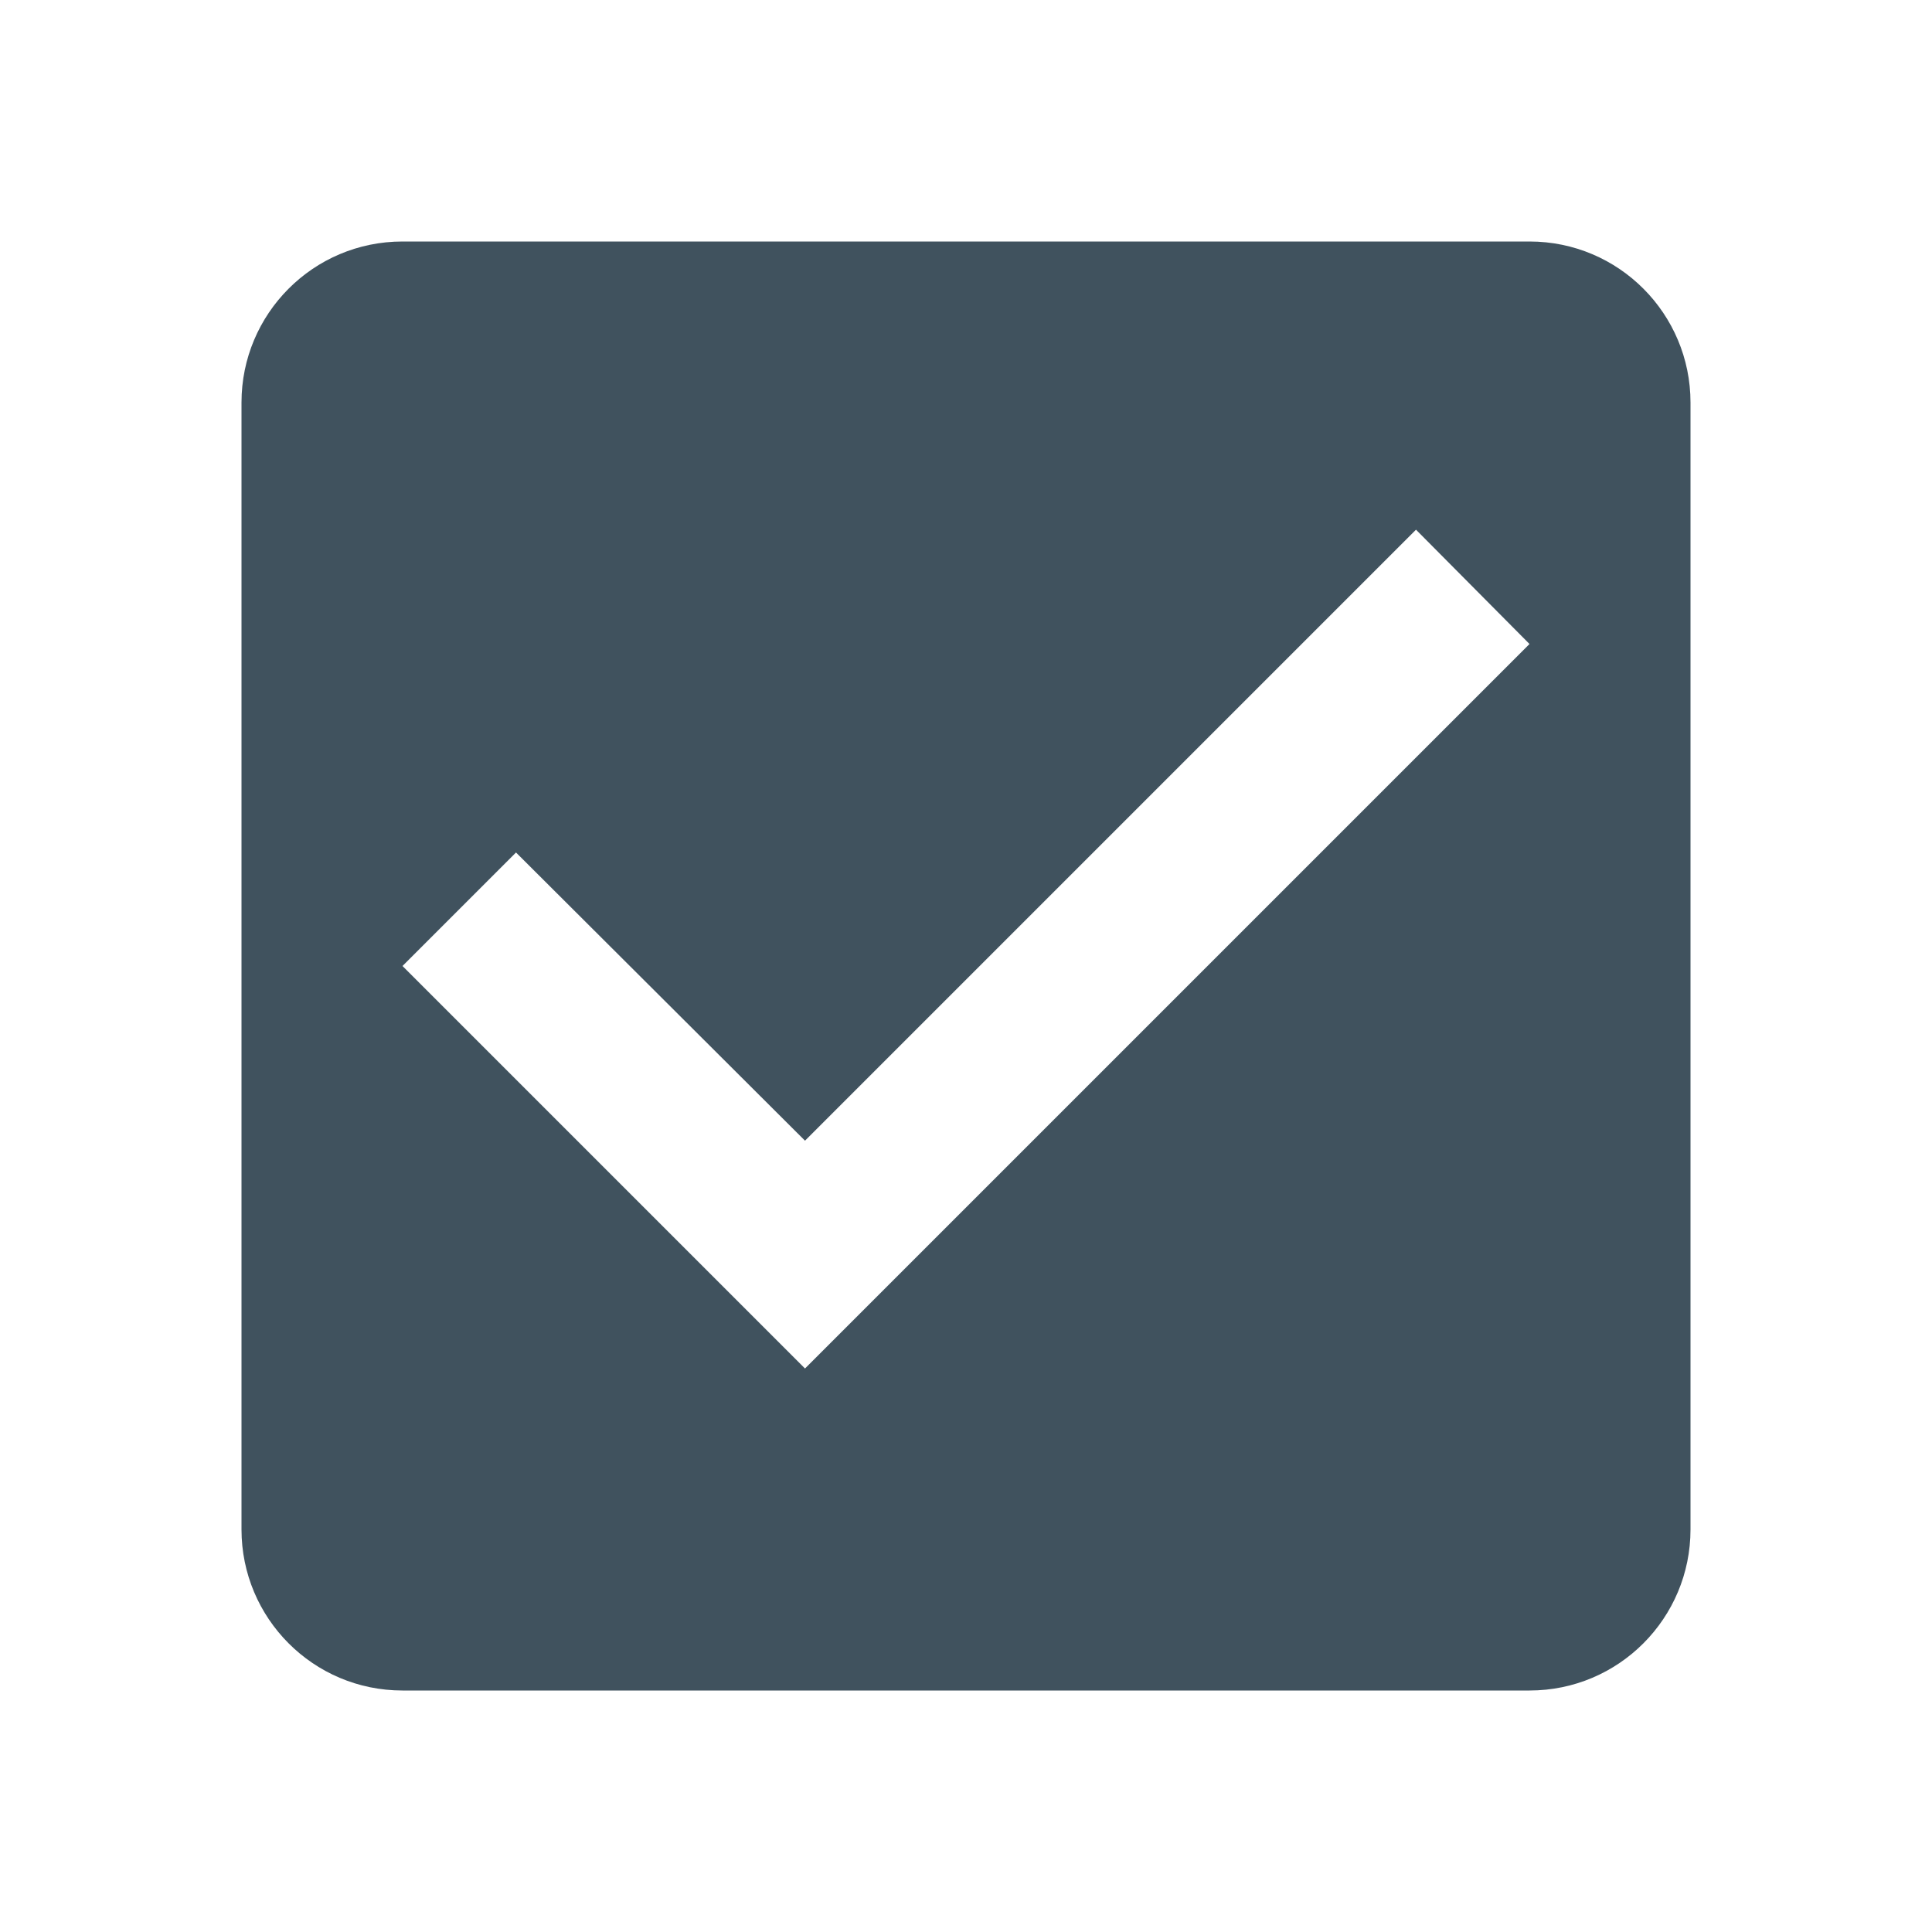
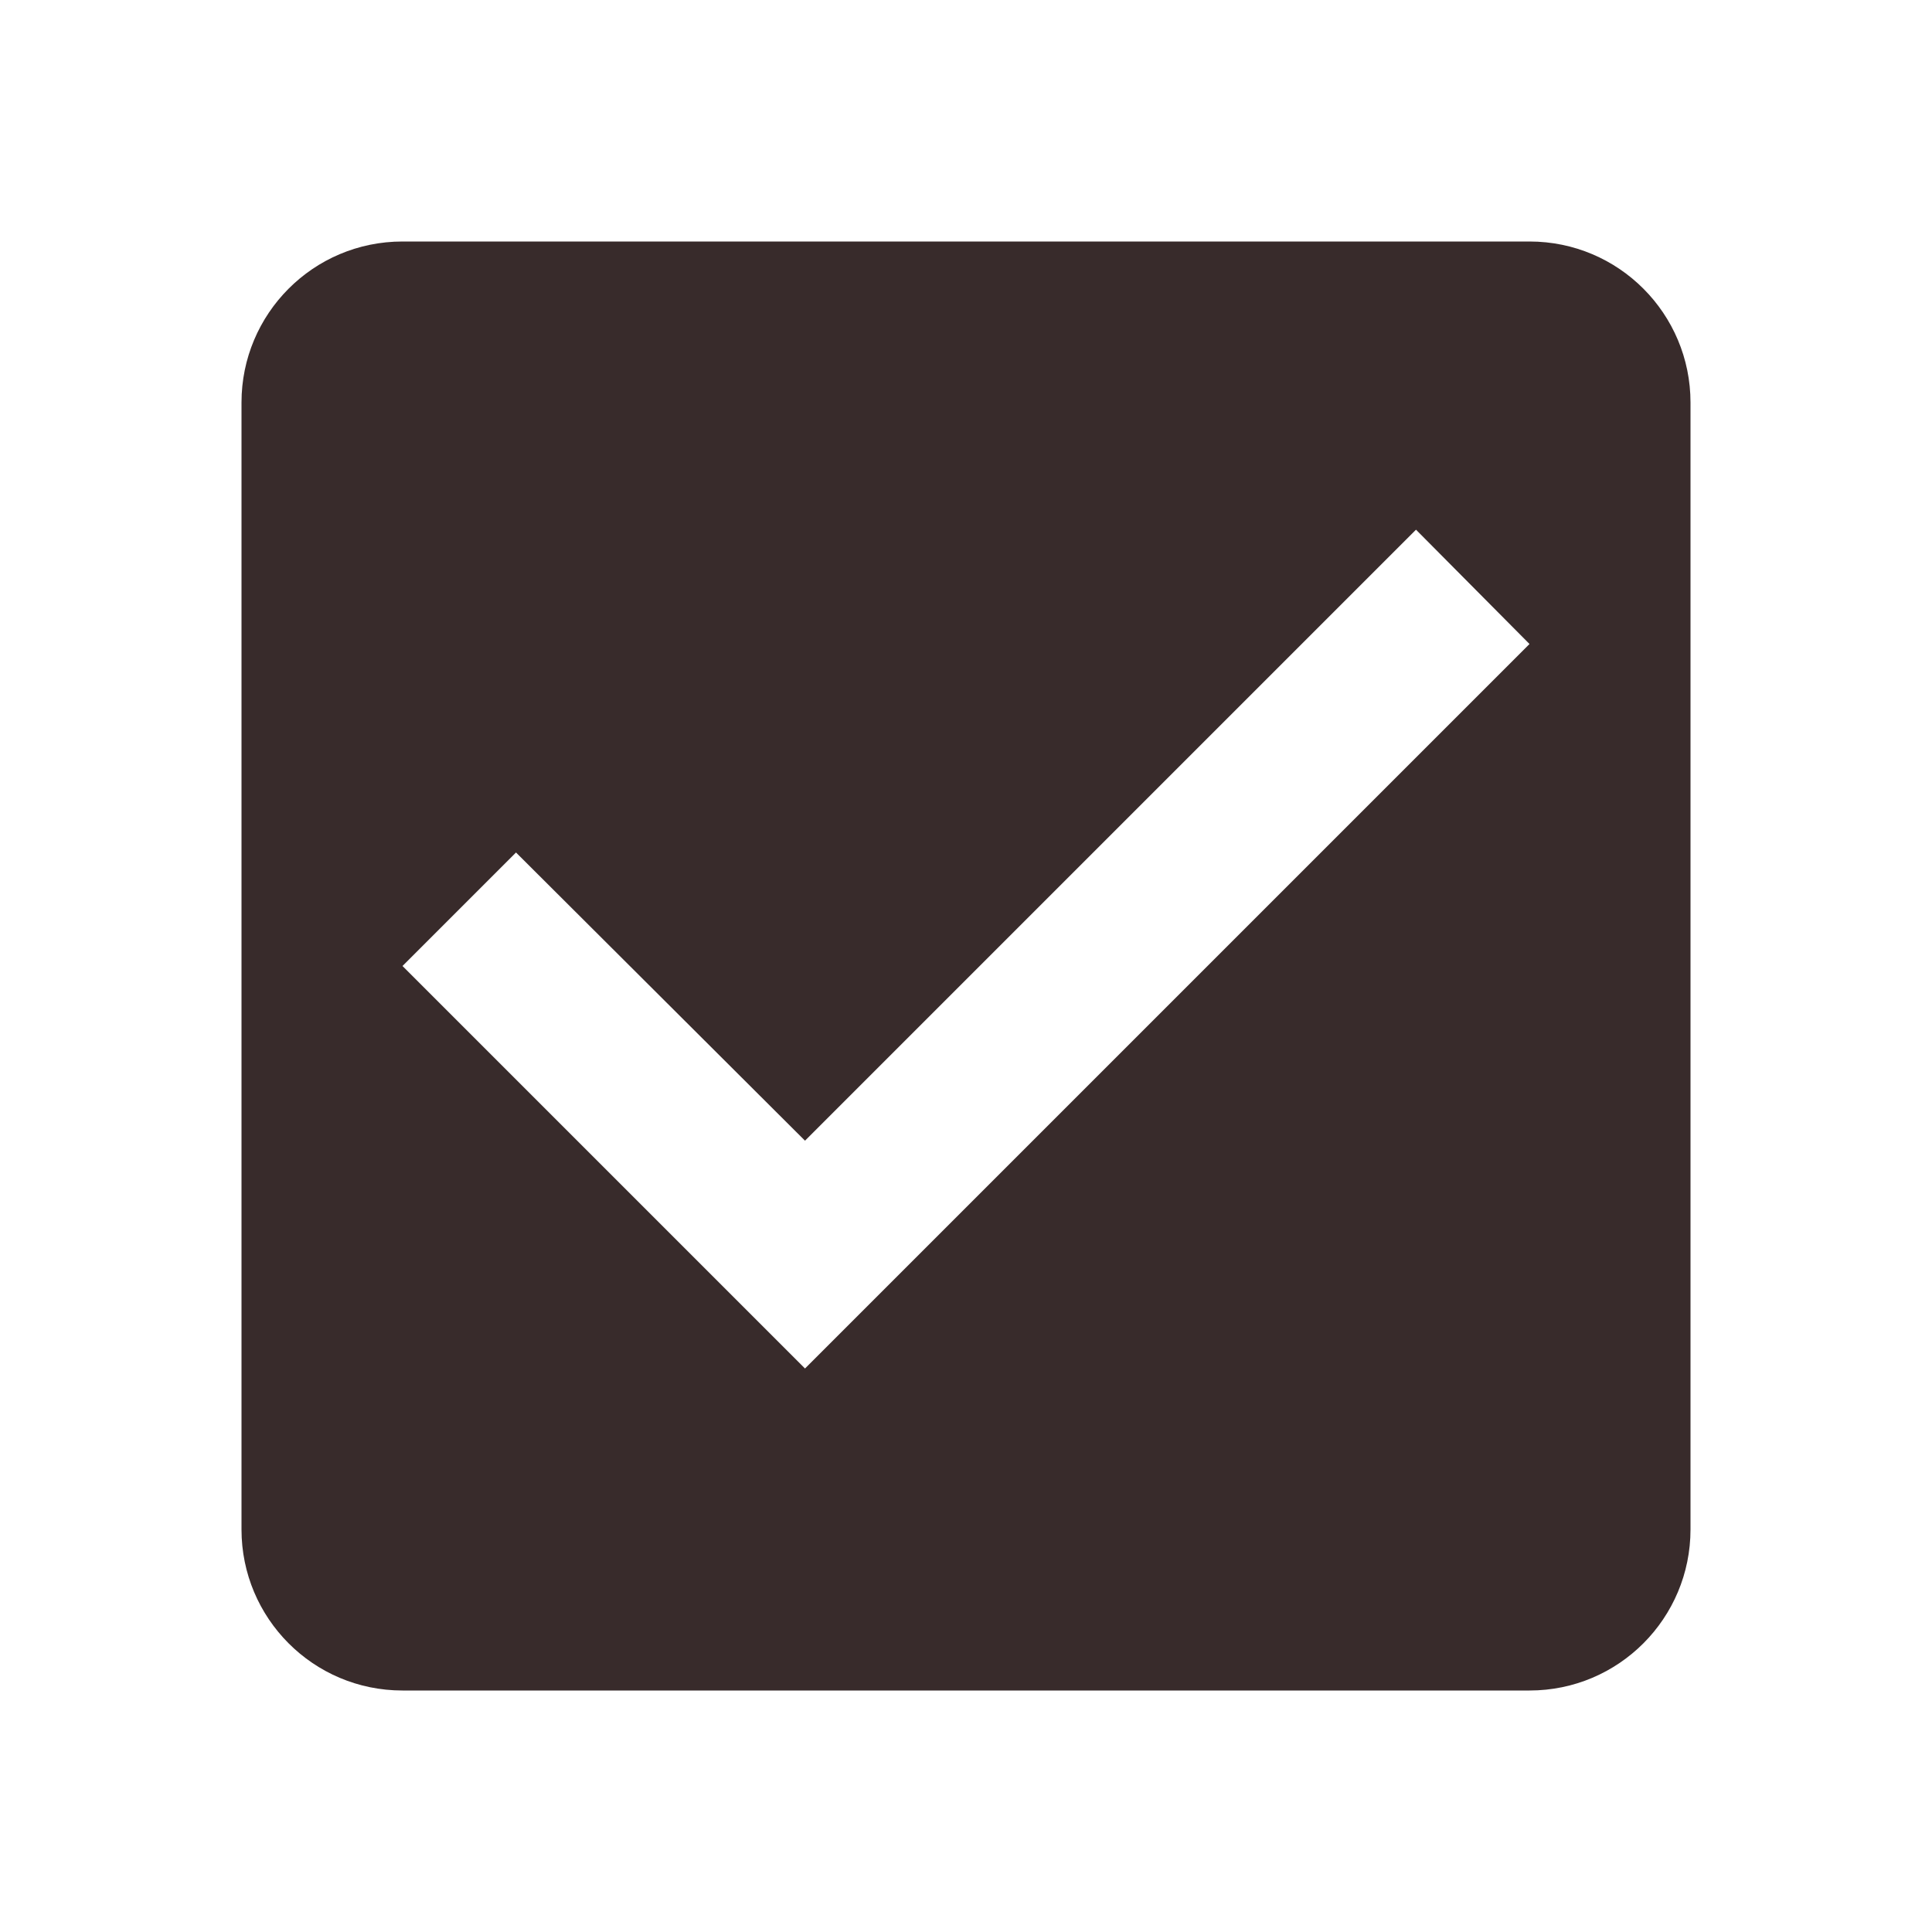
<svg xmlns="http://www.w3.org/2000/svg" width="24" height="24" viewBox="0 0 24 24" fill="none">
-   <path fill-rule="evenodd" clip-rule="evenodd" d="M5 3H19C20.11 3 21 3.9 21 5V19C21 20.1 20.11 21 19 21H5C3.89 21 3 20.1 3 19V5C3 3.9 3.89 3 5 3ZM5 12L10 17L19 8L17.59 6.58L10 14.17L6.41 10.59L5 12Z" fill="#40525E" />
+   <path fill-rule="evenodd" clip-rule="evenodd" d="M5 3H19C20.11 3 21 3.9 21 5V19C21 20.1 20.11 21 19 21H5C3.89 21 3 20.1 3 19V5C3 3.9 3.89 3 5 3ZM5 12L10 17L19 8L17.59 6.58L10 14.17L6.41 10.59L5 12Z" fill="#382b2b" />
</svg>
